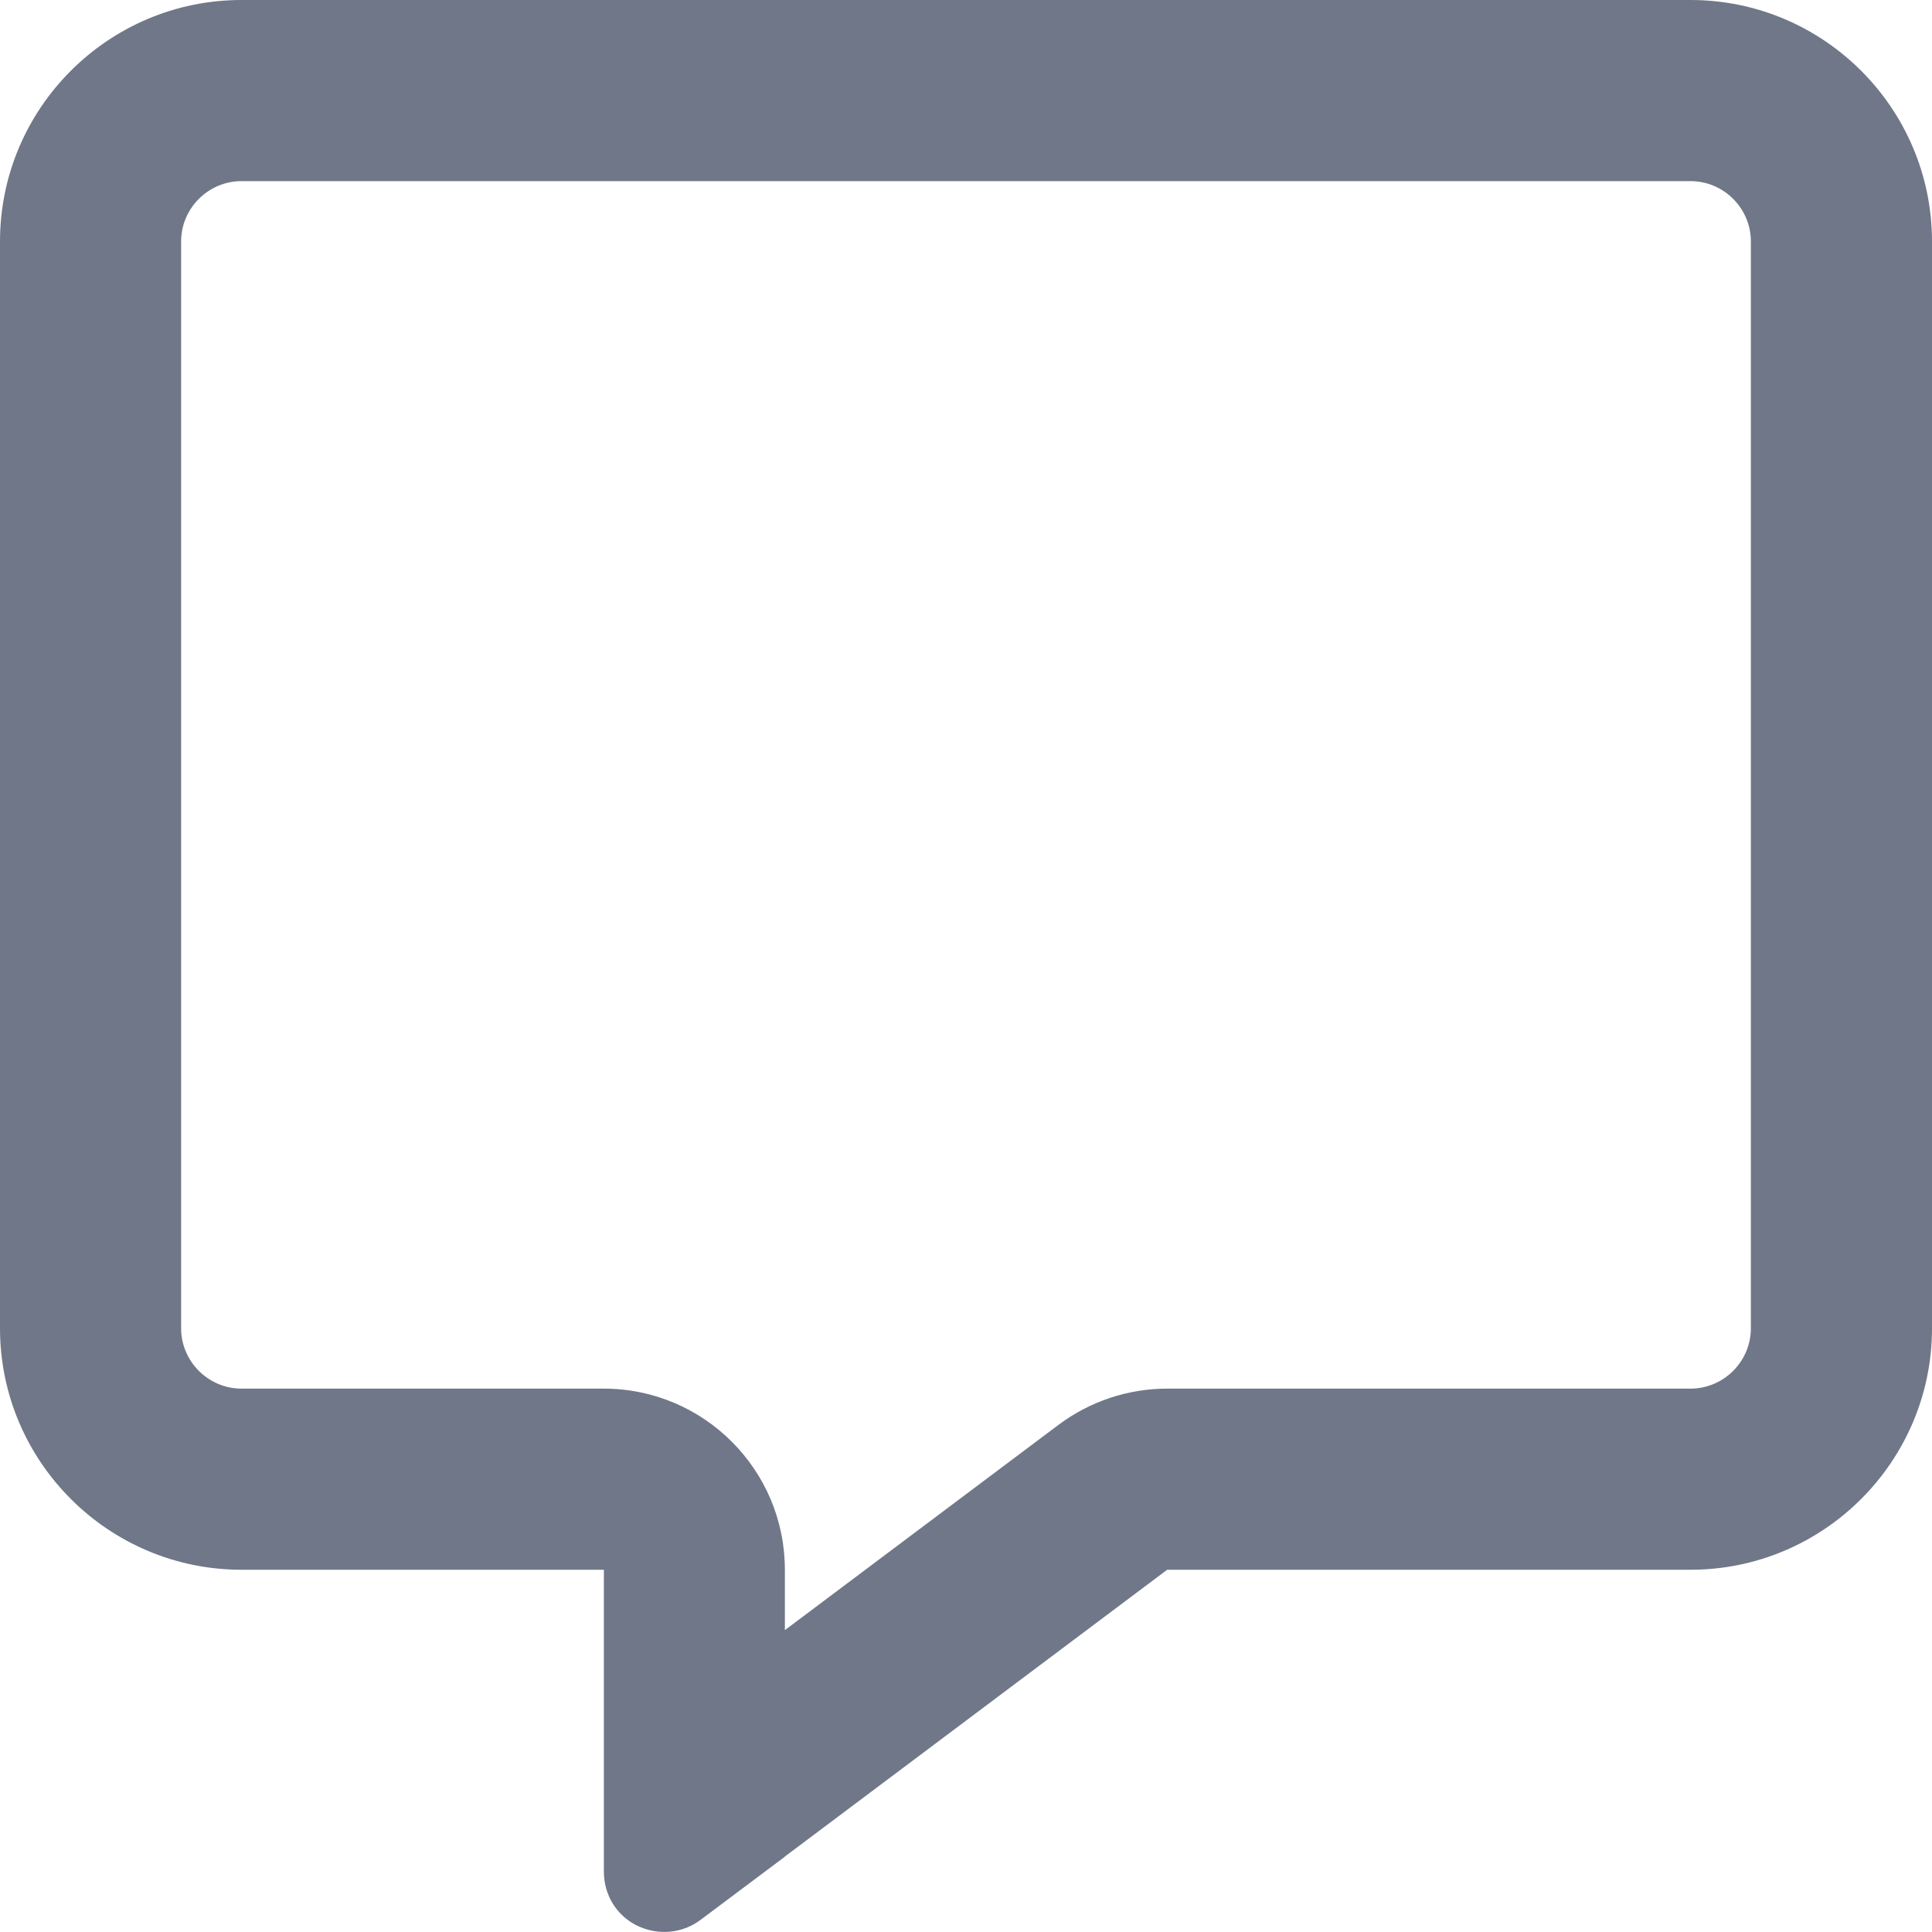
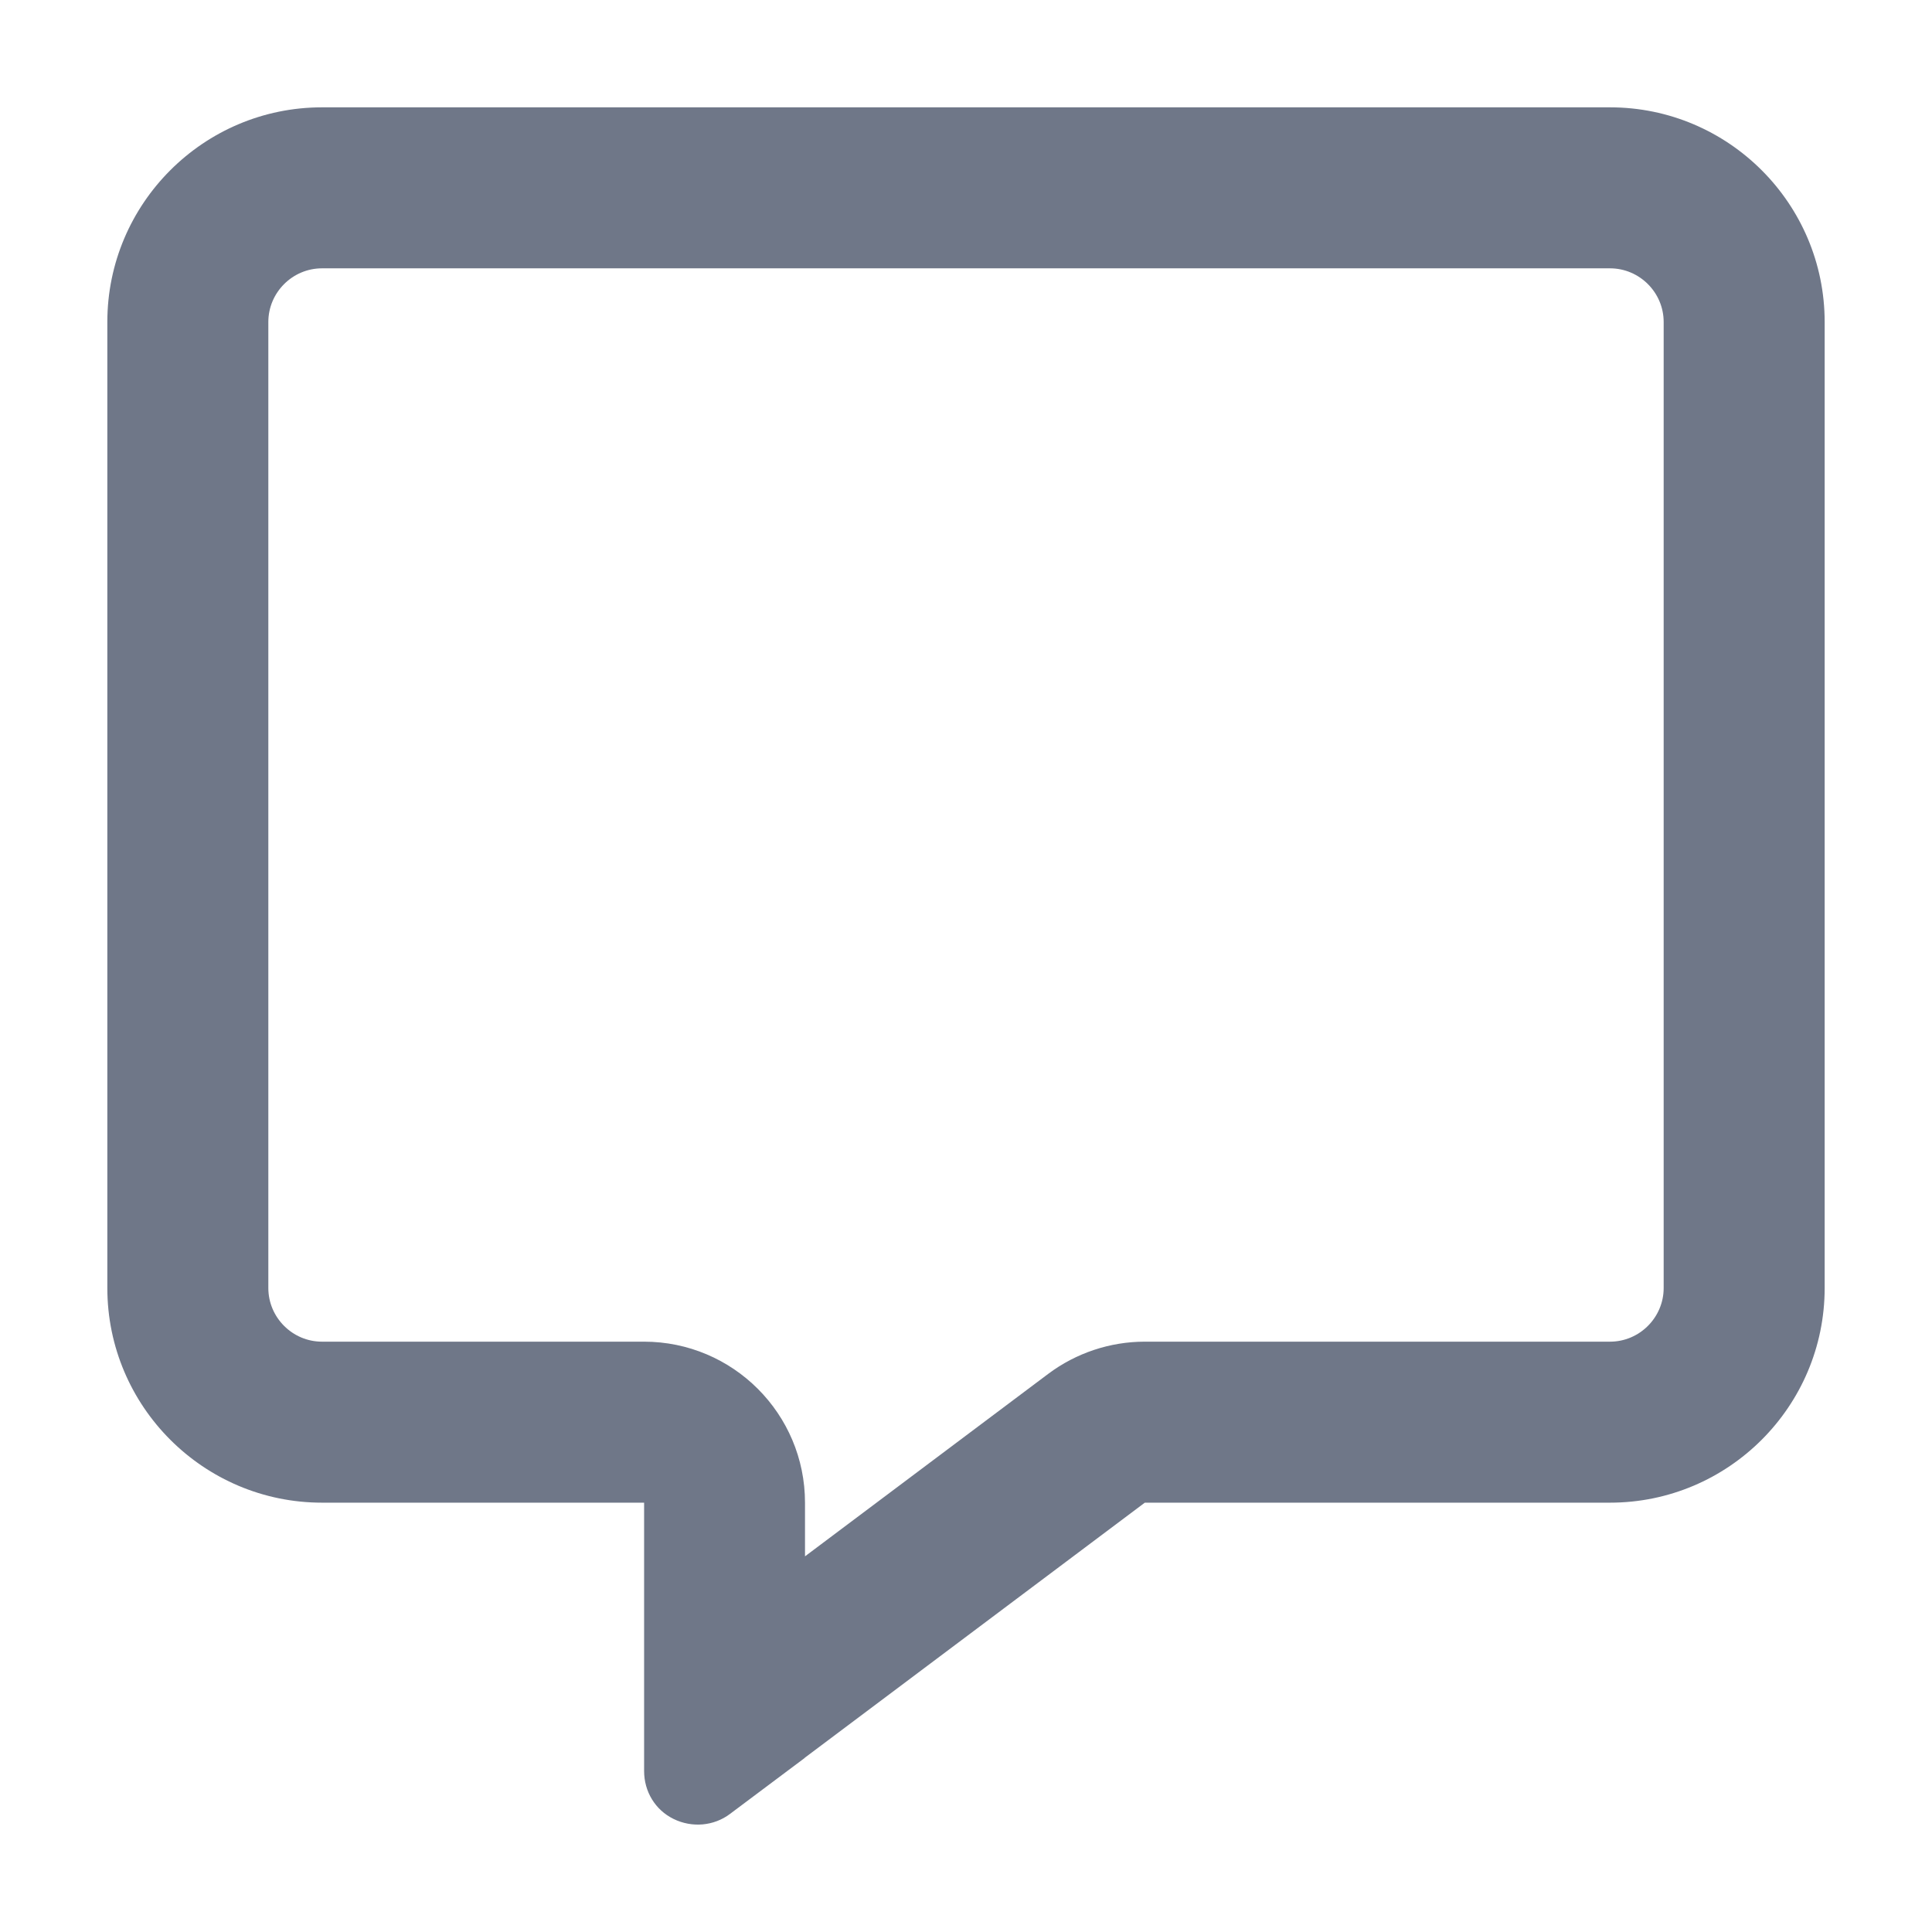
- <svg xmlns="http://www.w3.org/2000/svg" viewBox="0 0 16 16" id="Message--Streamline-Font-Awesome" height="16" width="16">
+ <svg xmlns="http://www.w3.org/2000/svg" viewBox="-1 -1 18 17.999" id="Message--Streamline-Font-Awesome" preserveAspectRatio="xMidYMid meet">
  <path d="M5 11.5c0.828 0 1.5 0.672 1.5 1.5v0.5l2.266 -1.7c0.259 -0.194 0.575 -0.3 0.9 -0.3H14c0.275 0 0.5 -0.225 0.5 -0.5V2c0 -0.275 -0.225 -0.5 -0.5 -0.5H2c-0.275 0 -0.5 0.225 -0.5 0.5v9c0 0.275 0.225 0.5 0.5 0.5h3zm1.5 3.875 -0.006 0.006 -0.159 0.119 -0.534 0.4c-0.15 0.113 -0.353 0.131 -0.525 0.047s-0.275 -0.256 -0.275 -0.447v-2.5H2c-1.103 0 -2 -0.897 -2 -2V2C0 0.897 0.897 0 2 0h12c1.103 0 2 0.897 2 2v9c0 1.103 -0.897 2 -2 2H9.666L6.5 15.375z" fill="#6f7788" stroke-width="0.031" />
</svg>
